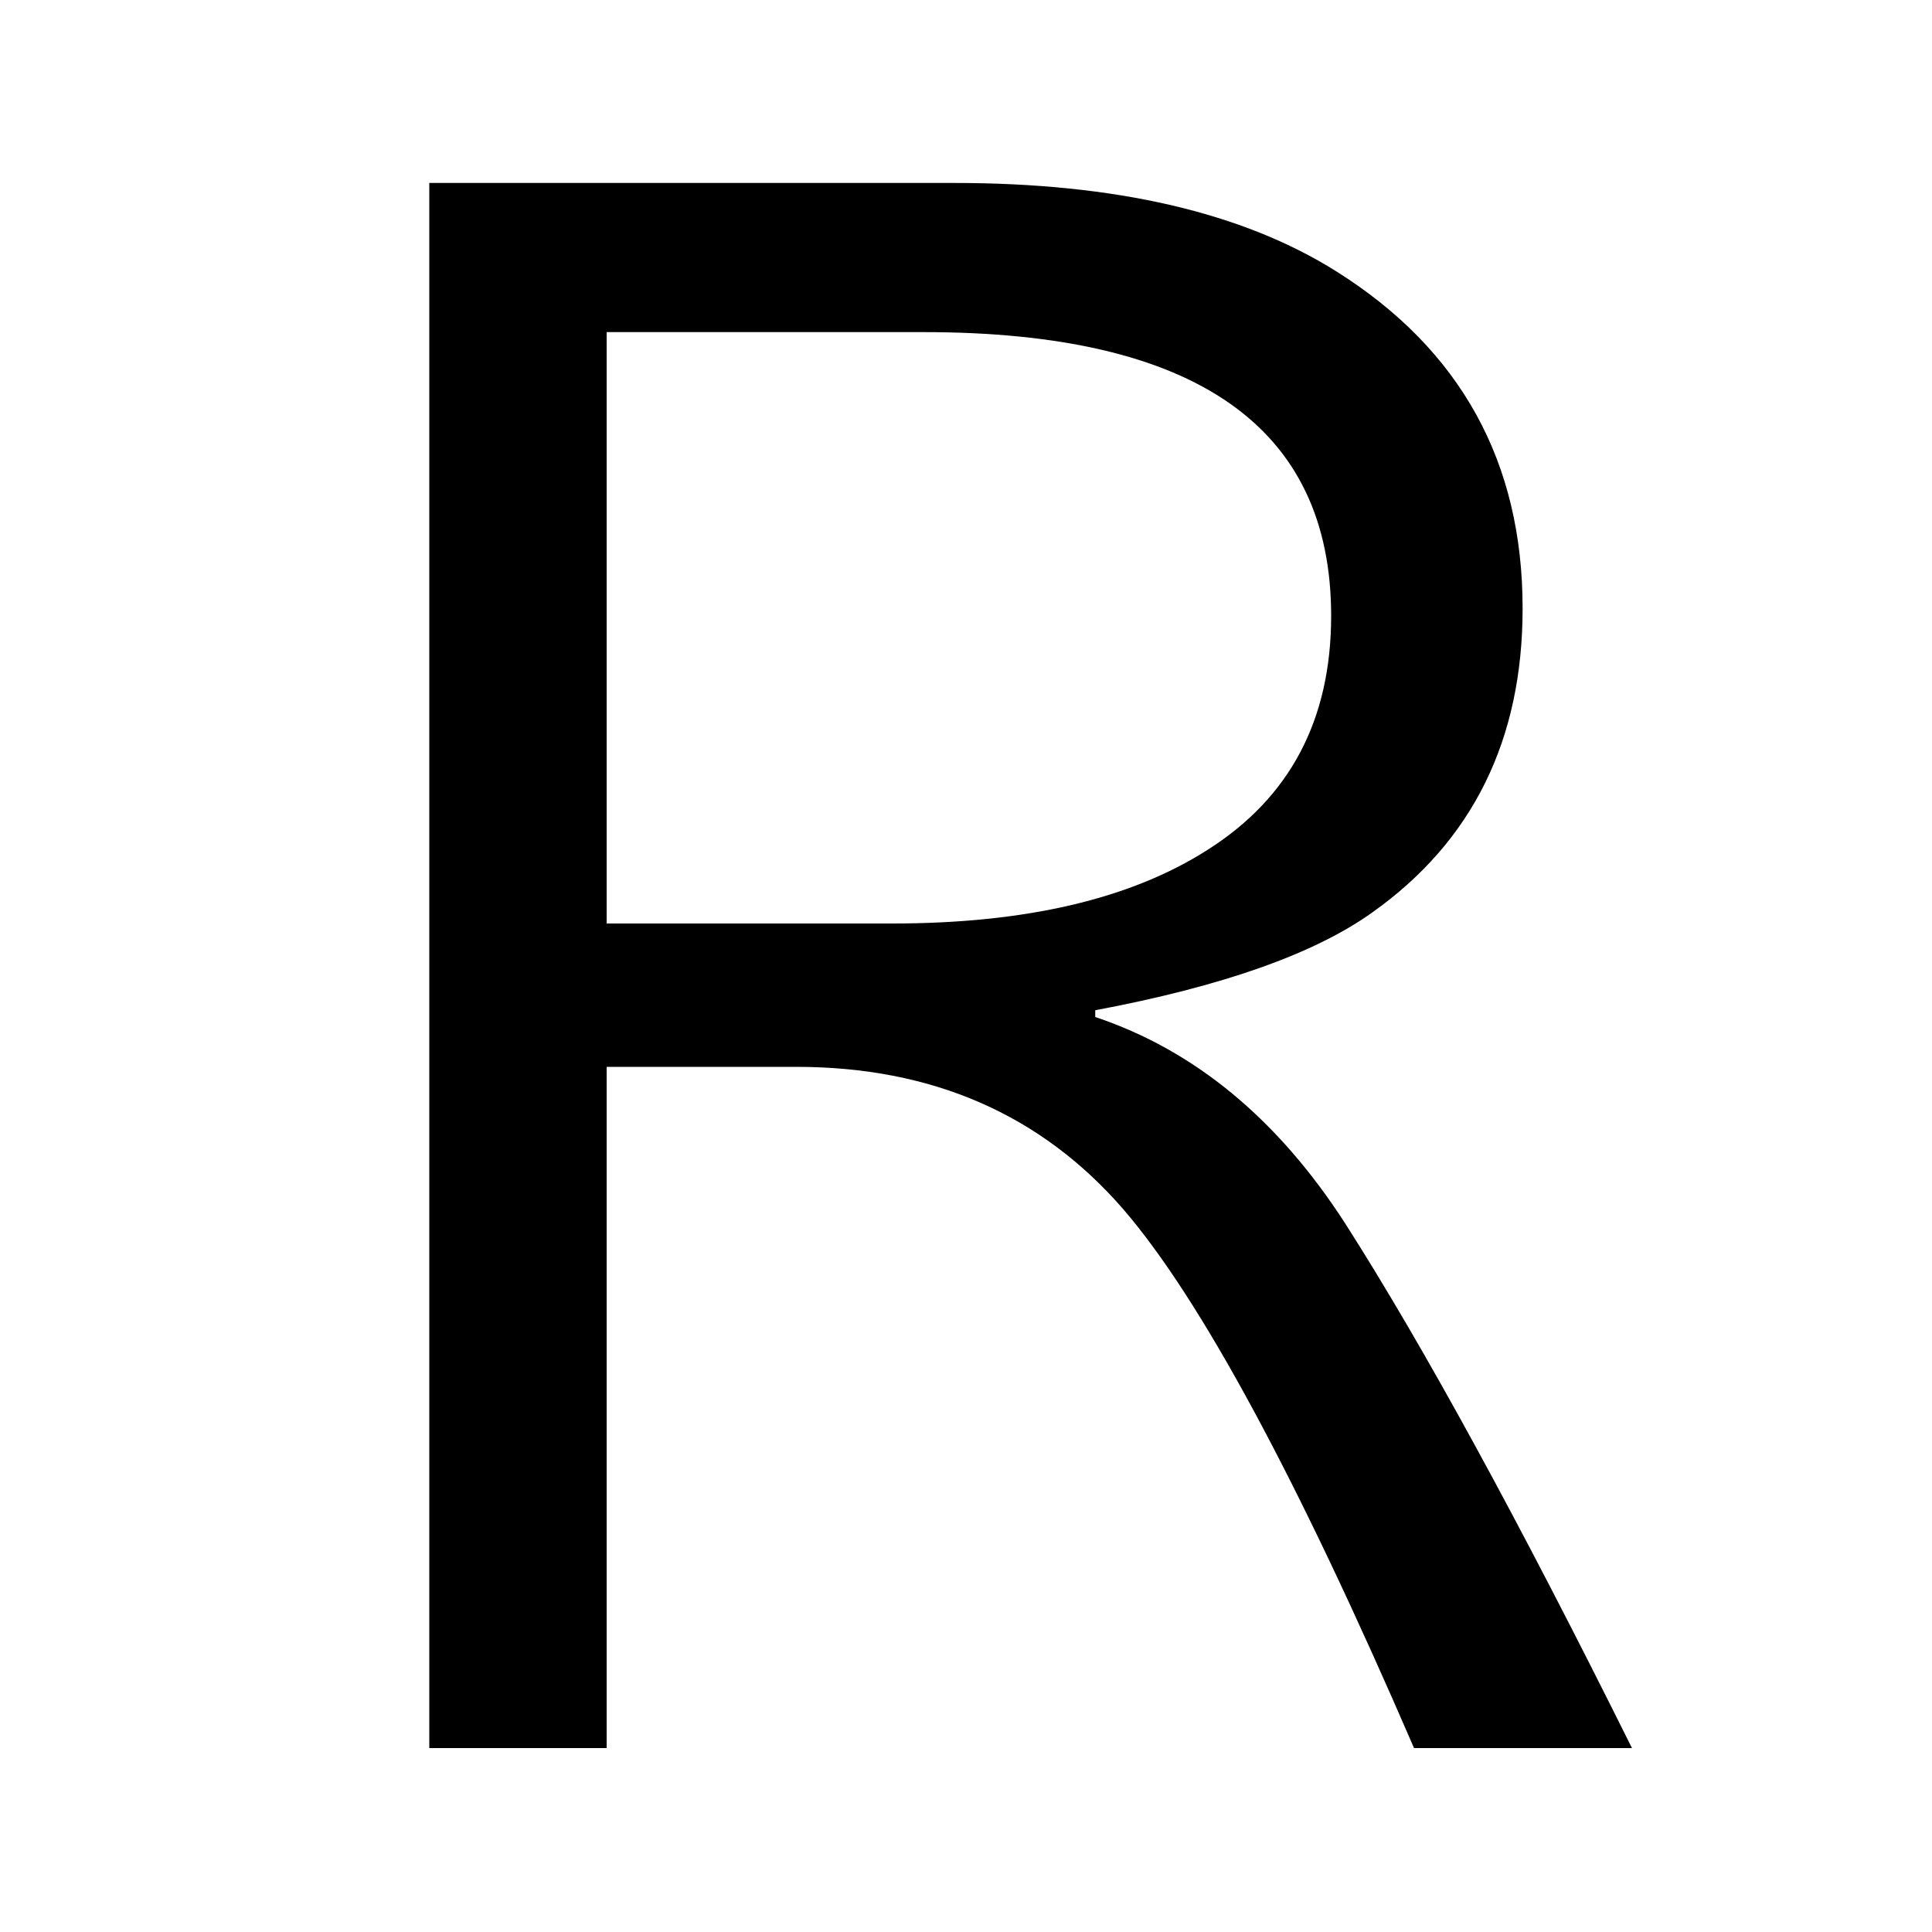
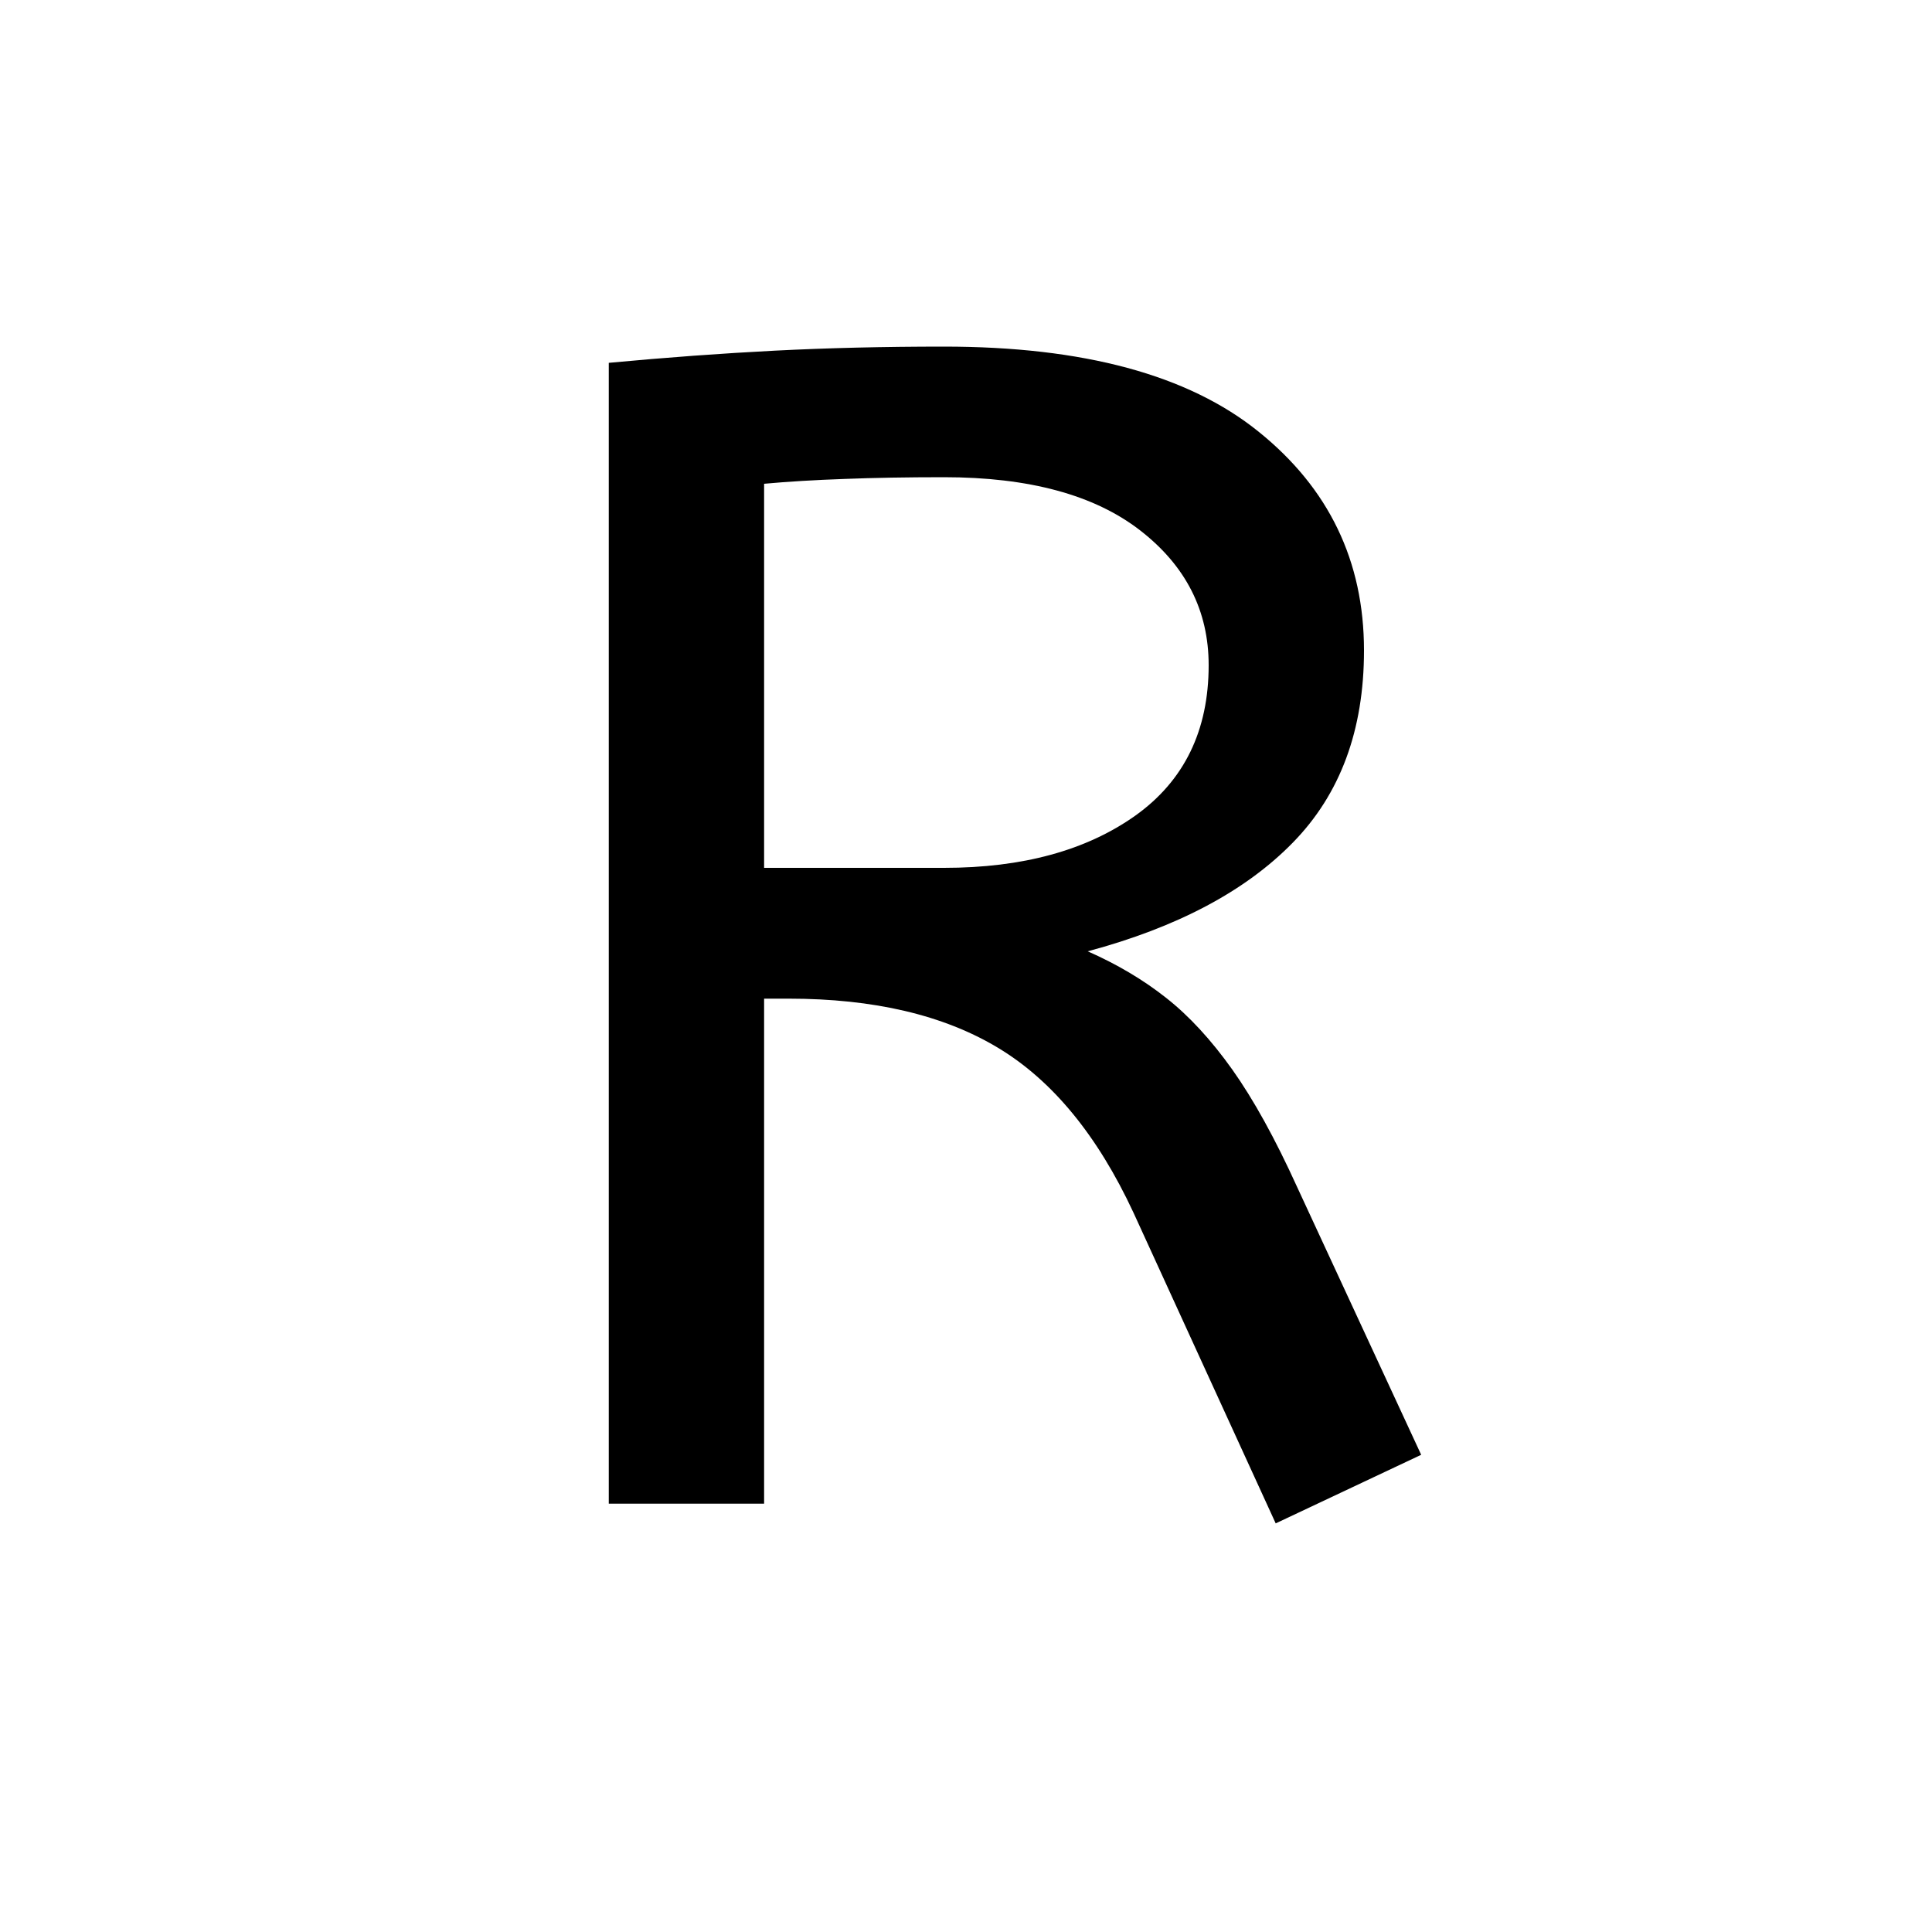
<svg xmlns="http://www.w3.org/2000/svg" width="100" height="100" version="1.1" id="svg1" viewBox="0 0 100 100">
-   <path fill="black" d="M22.22 90.48L22.22 9.47L49.41 9.47Q61.91 9.47 69.19 14.06L69.19 14.06Q78.81 20.12 78.81 31.49L78.81 31.49Q78.81 41.70 71.04 47.22L71.04 47.22Q66.55 50.44 56.69 52.29L56.69 52.29L56.69 52.64Q64.40 55.22 69.63 63.33L69.63 63.33Q75.68 72.80 84.47 90.48L84.47 90.48L73.19 90.48Q64.16 69.58 58.15 62.60L58.15 62.60Q51.76 55.22 41.21 55.22L41.21 55.22L31.40 55.22L31.40 90.48L22.22 90.48ZM47.80 17.19L31.40 17.19L31.40 47.80L46.19 47.80Q56.54 47.80 62.50 43.99L62.50 43.99Q68.90 39.94 68.90 31.88L68.90 31.88Q68.90 17.19 47.80 17.19L47.80 17.19Z" />
+   <path fill="black" d="M73.56 75.30L66.03 78.85L58.67 62.77Q55.88 56.77 51.65 54.23Q47.42 51.69 40.82 51.69L40.82 51.69L39.55 51.69L39.55 77.83L31.51 77.83L31.51 18.78Q36.00 18.36 40.10 18.15Q44.20 17.94 48.86 17.94L48.86 17.94Q59.69 17.94 65.14 22.34Q70.60 26.73 70.60 33.67L70.60 33.67Q70.60 39.85 66.92 43.61Q63.24 47.38 56.30 49.24L56.30 49.24Q58.59 50.25 60.36 51.65Q62.14 53.05 63.79 55.37Q65.44 57.70 67.13 61.42L67.13 61.42L73.56 75.30ZM39.55 25.04L39.55 44.92L48.86 44.92Q54.95 44.92 58.76 42.22Q62.56 39.51 62.56 34.43L62.56 34.43Q62.56 30.20 59.01 27.45Q55.46 24.70 48.86 24.70L48.86 24.70Q45.98 24.70 43.70 24.79Q41.41 24.87 39.55 25.04L39.55 25.04Z" />
</svg>
